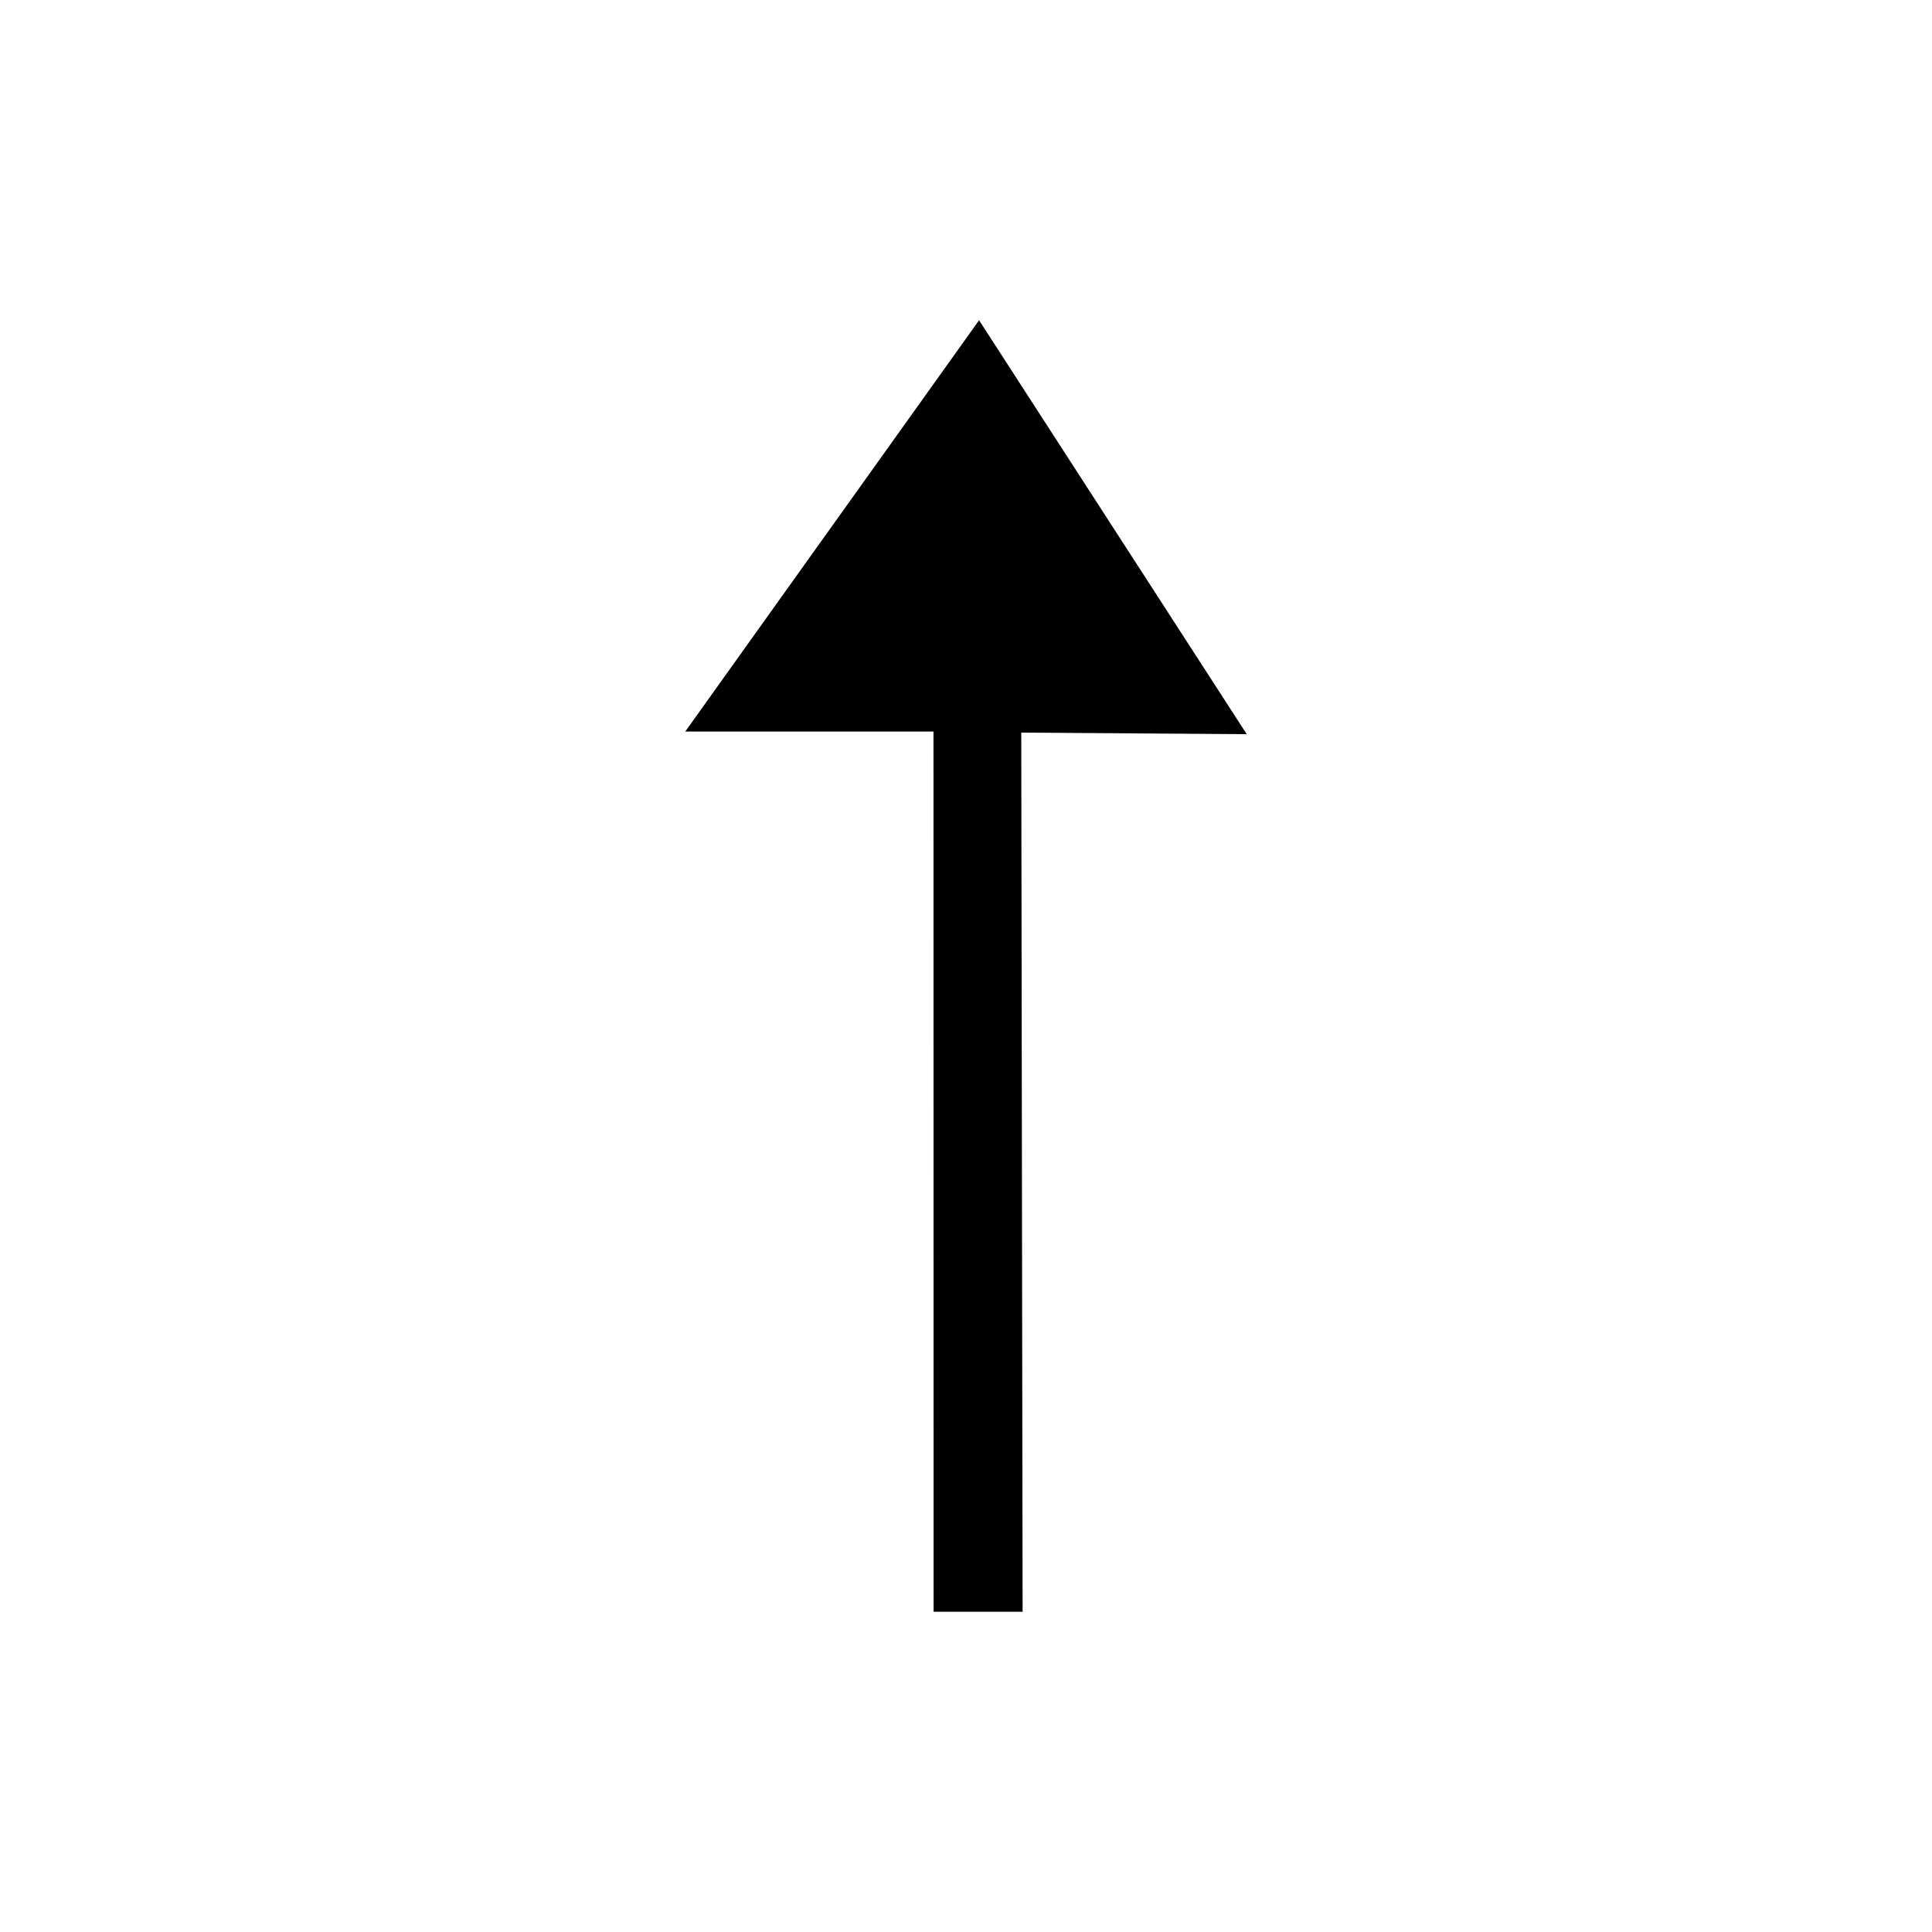
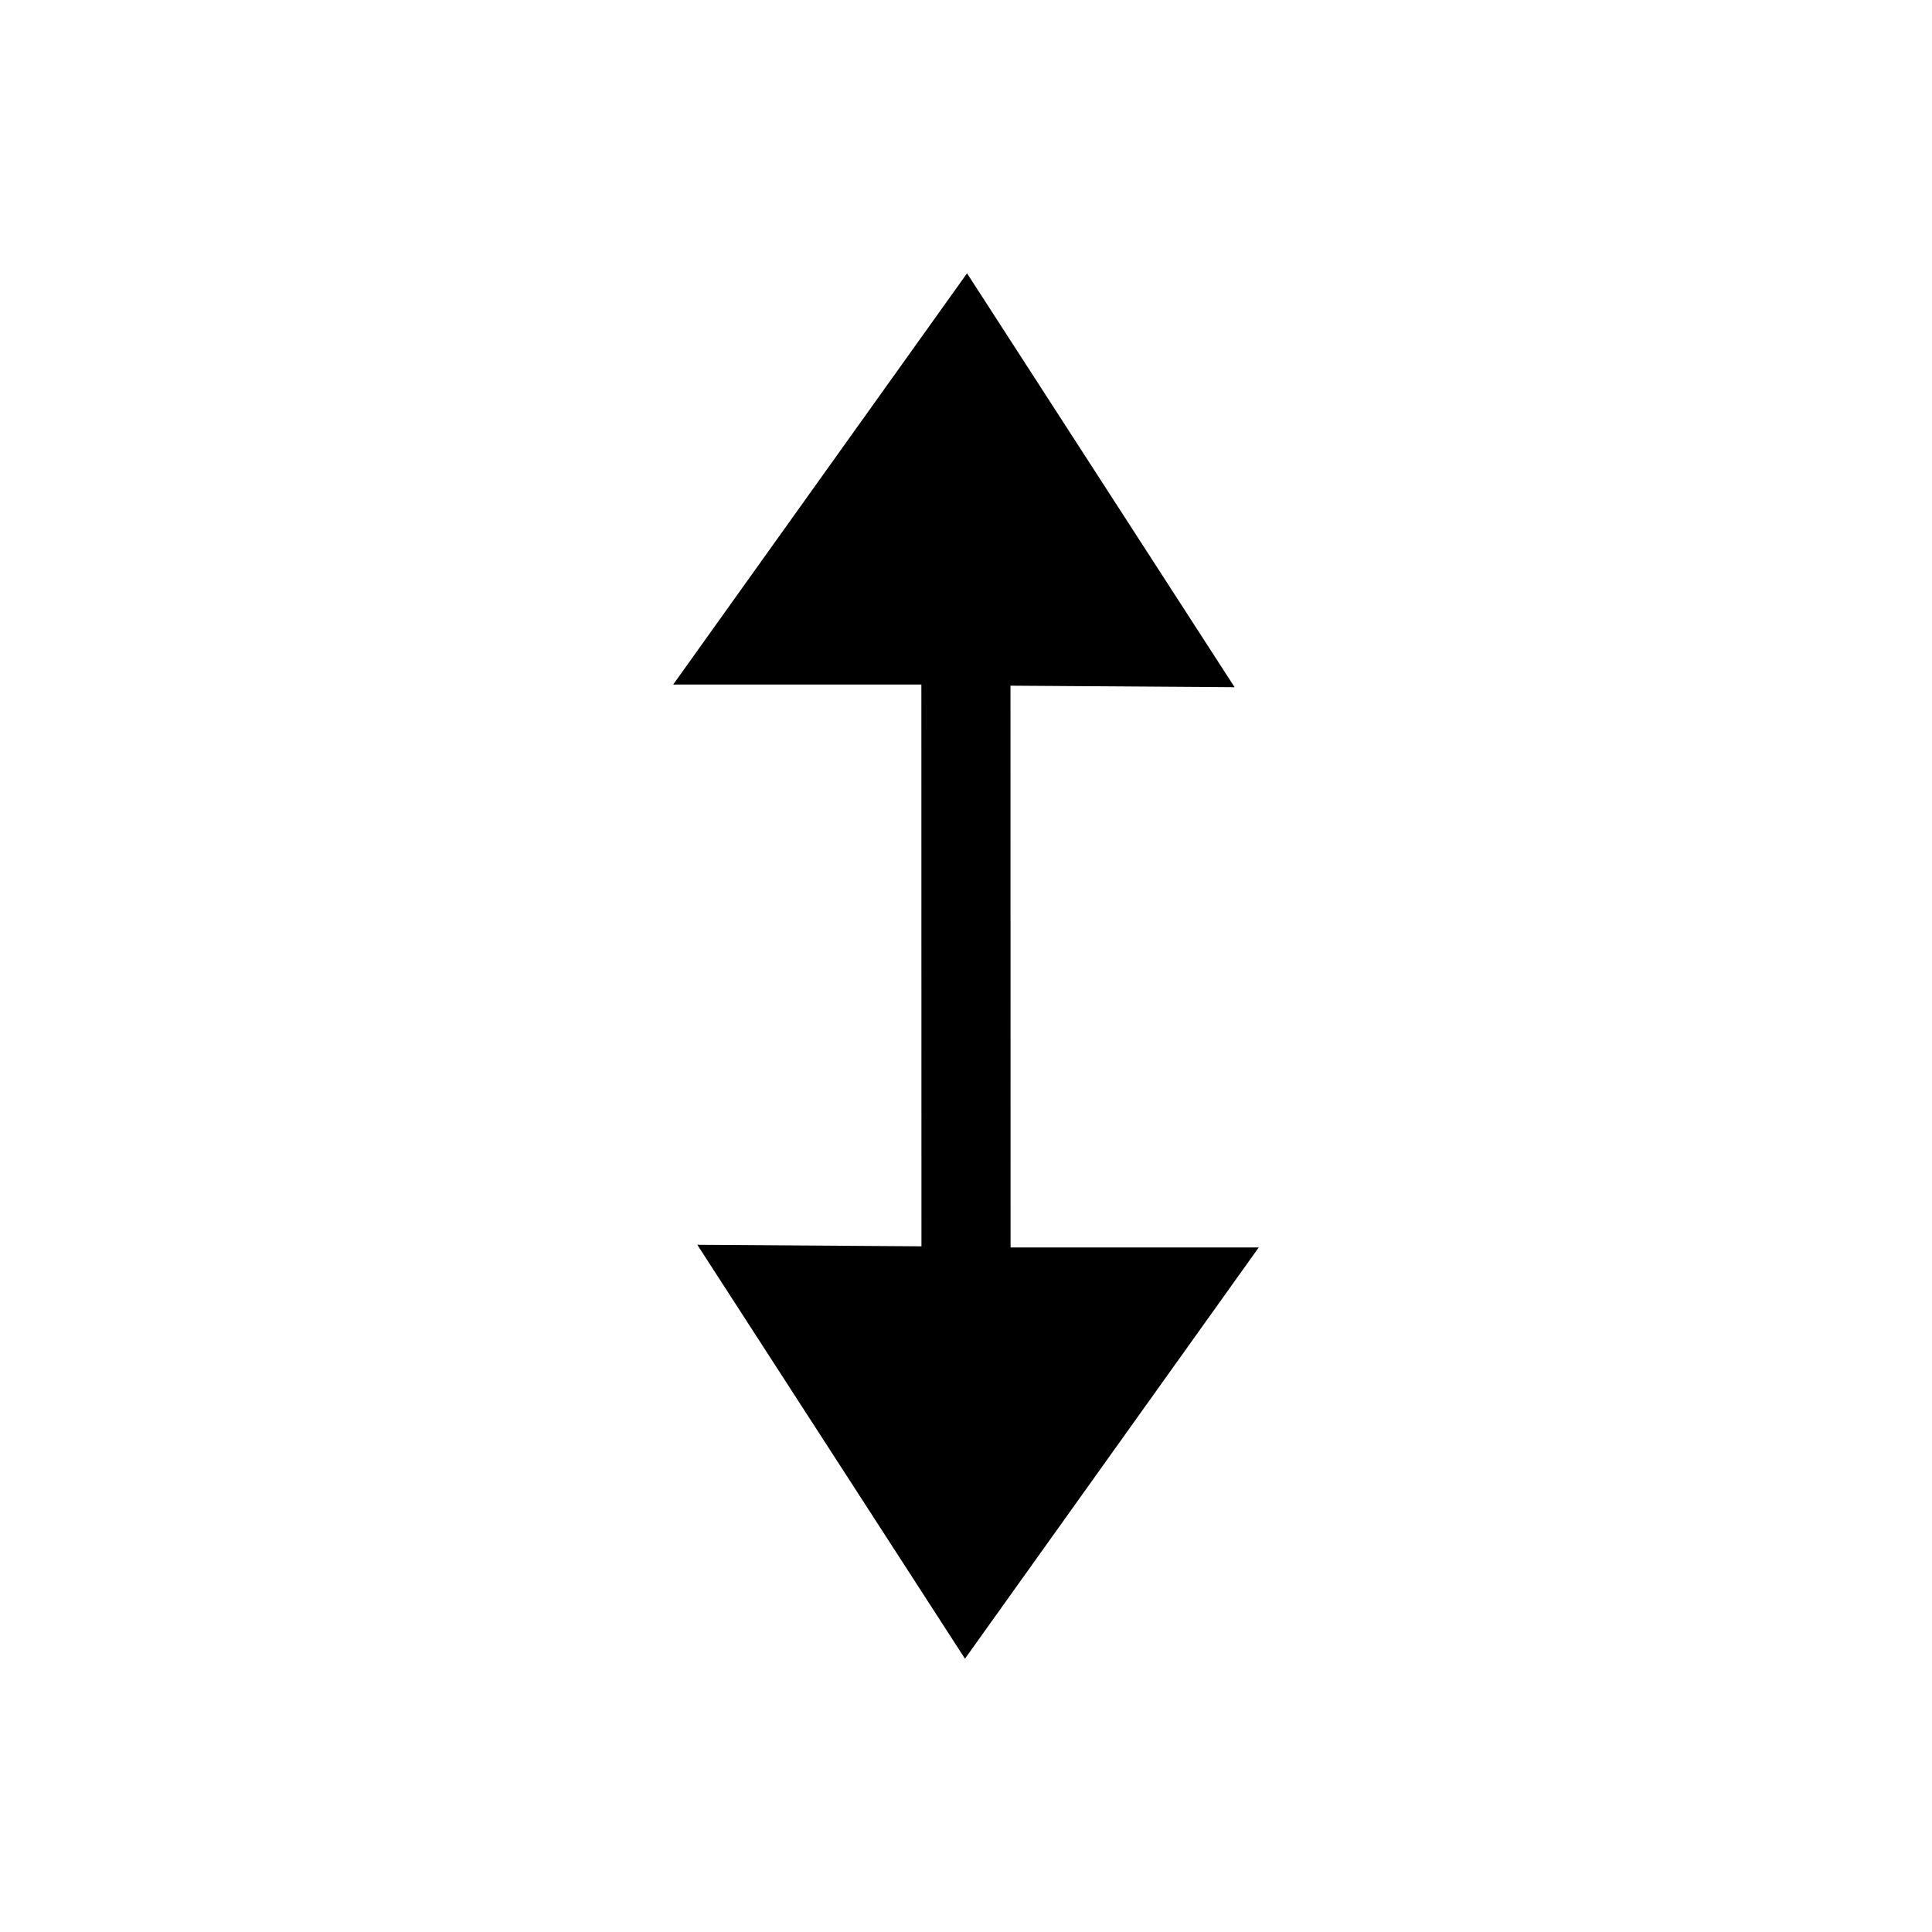
<svg xmlns="http://www.w3.org/2000/svg" version="1.1" id="svg2203" x="0px" y="0px" width="30px" height="30px" viewBox="0 0 30 30" enable-background="new 0 0 30 30" xml:space="preserve">
-   <polygon points="15.879,25.027 15.858,11.376 19.359,11.4 15.203,4.973 10.641,11.359 14.495,11.359 14.497,25.027 " />
+   <polygon points="15.691,24.298 15.67,10.647 19.171,10.671 15.016,4.244 10.453,10.63 14.307,10.63 14.309,24.298 " />
+   <polygon points="14.308,5.702 14.329,19.353 10.828,19.329 14.984,25.756 19.546,19.37 15.692,19.37 15.69,5.702 " />
</svg>
